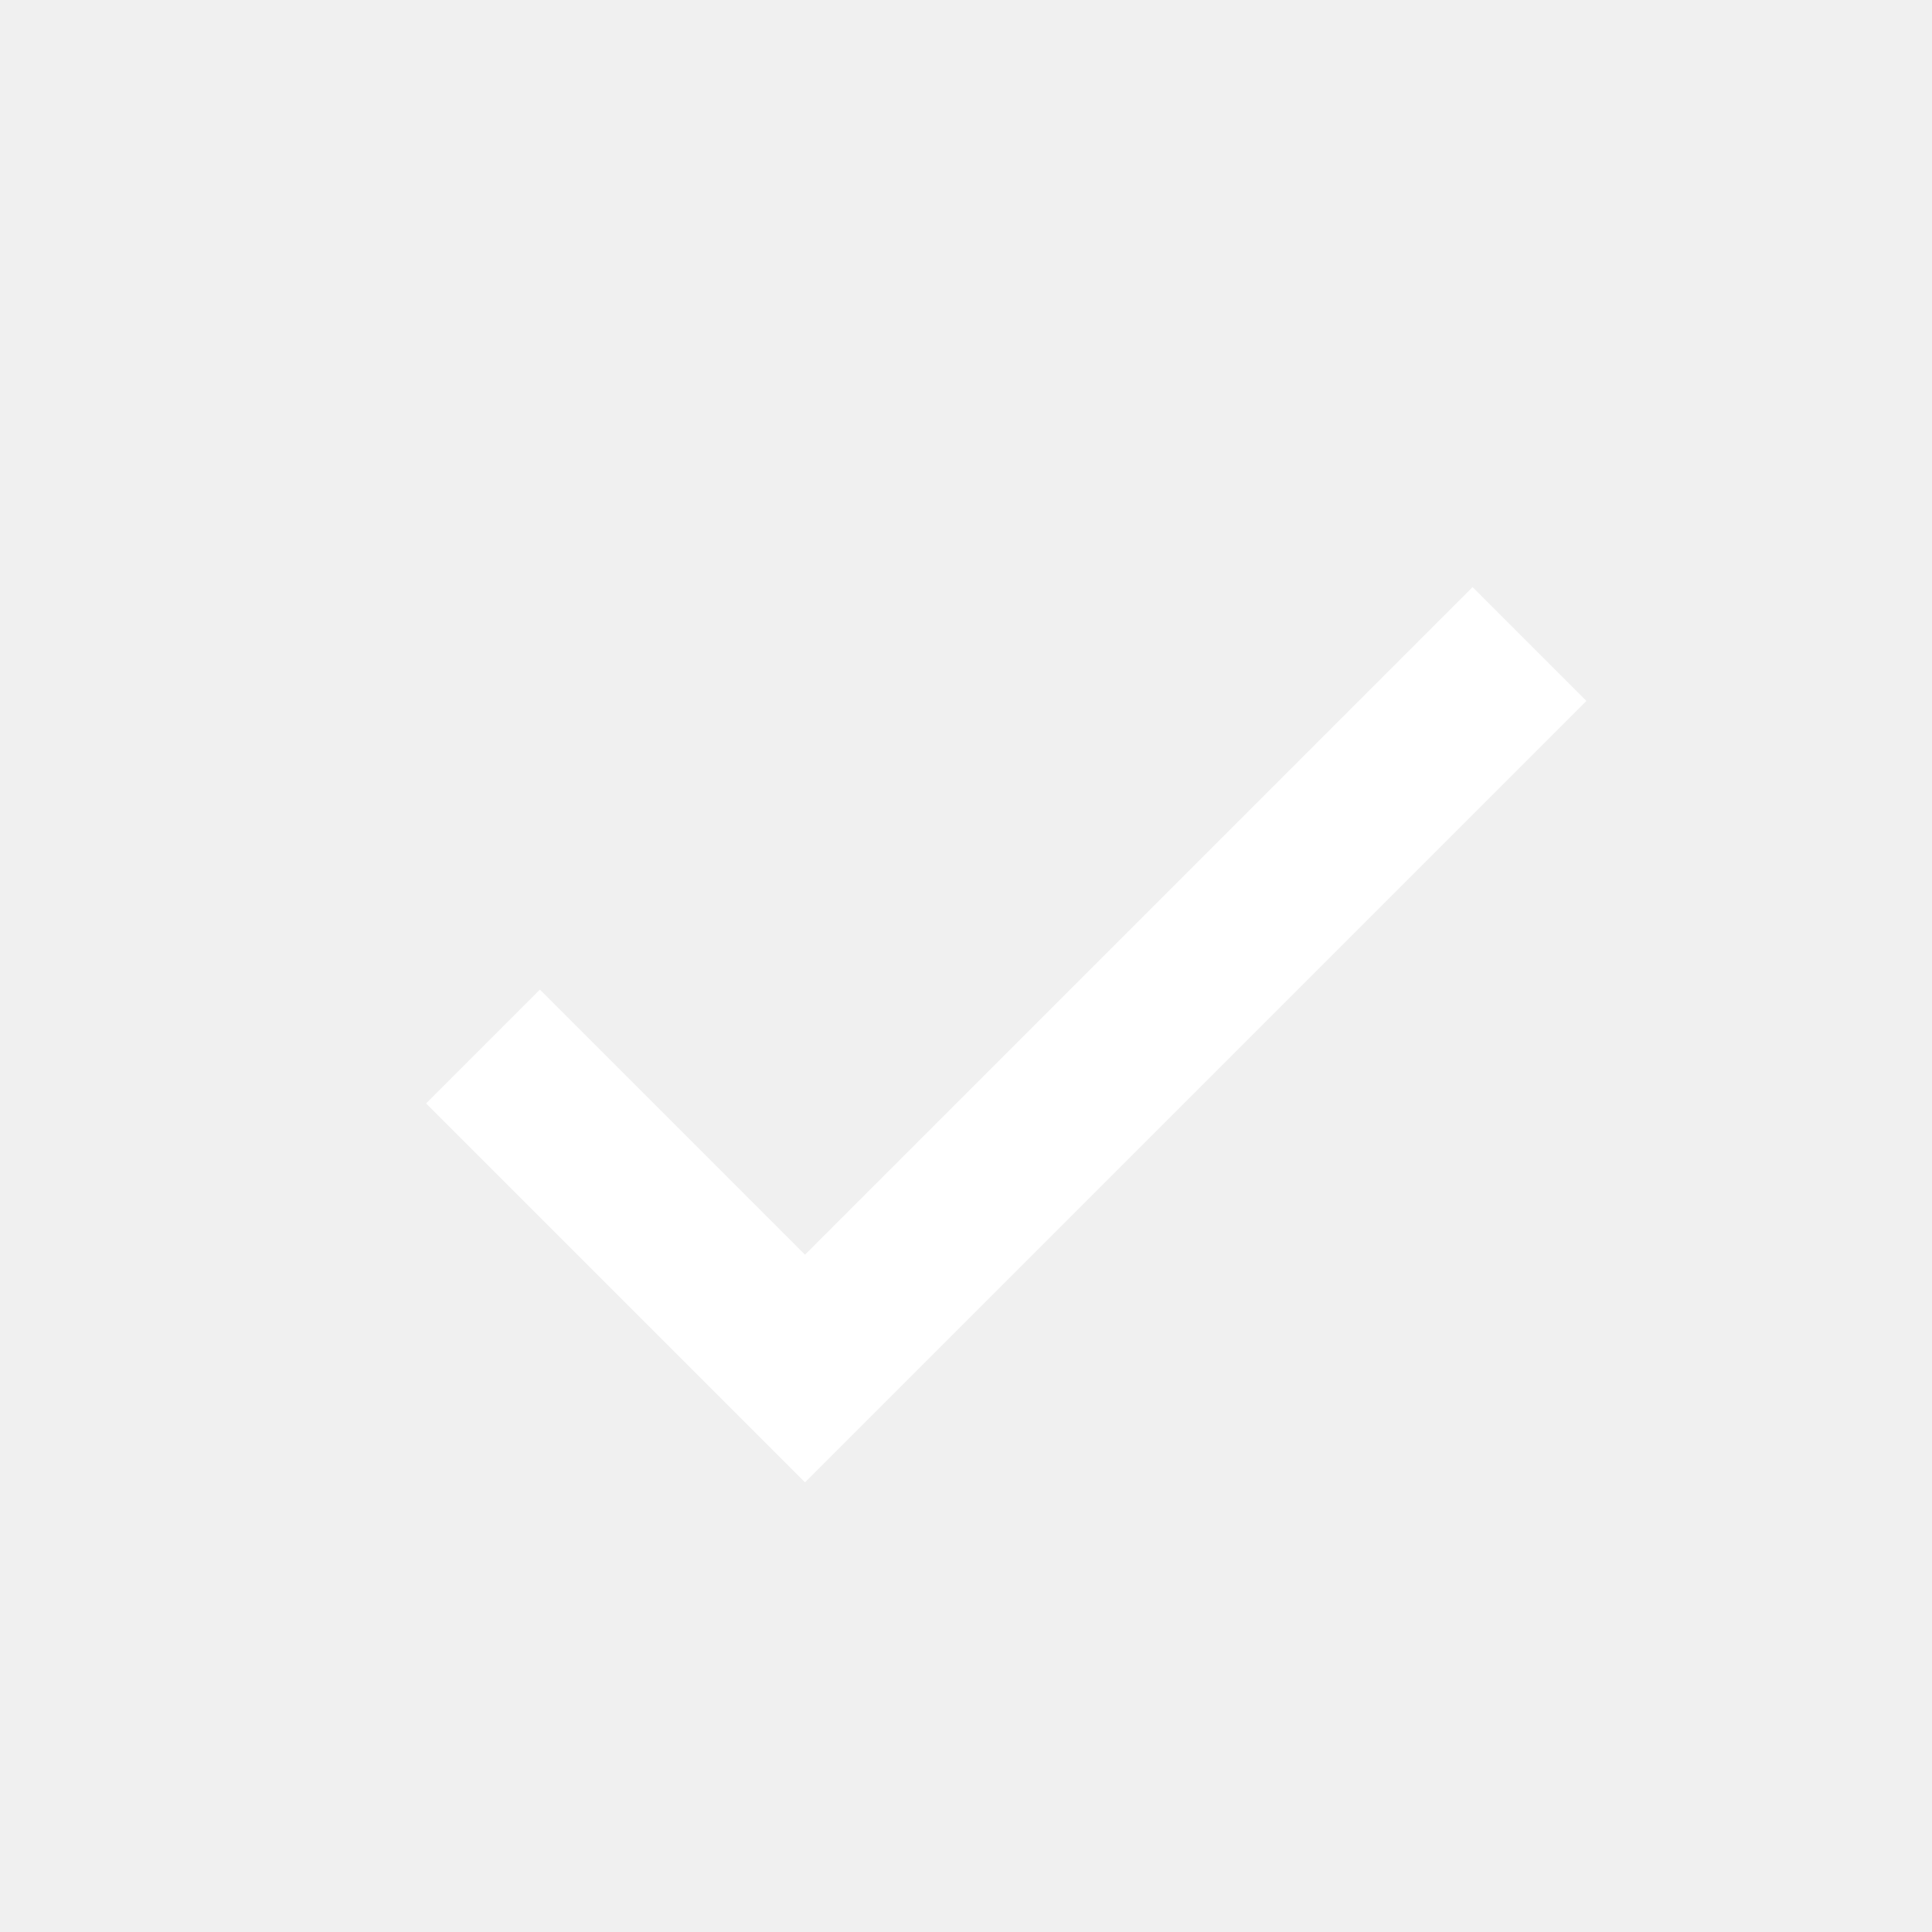
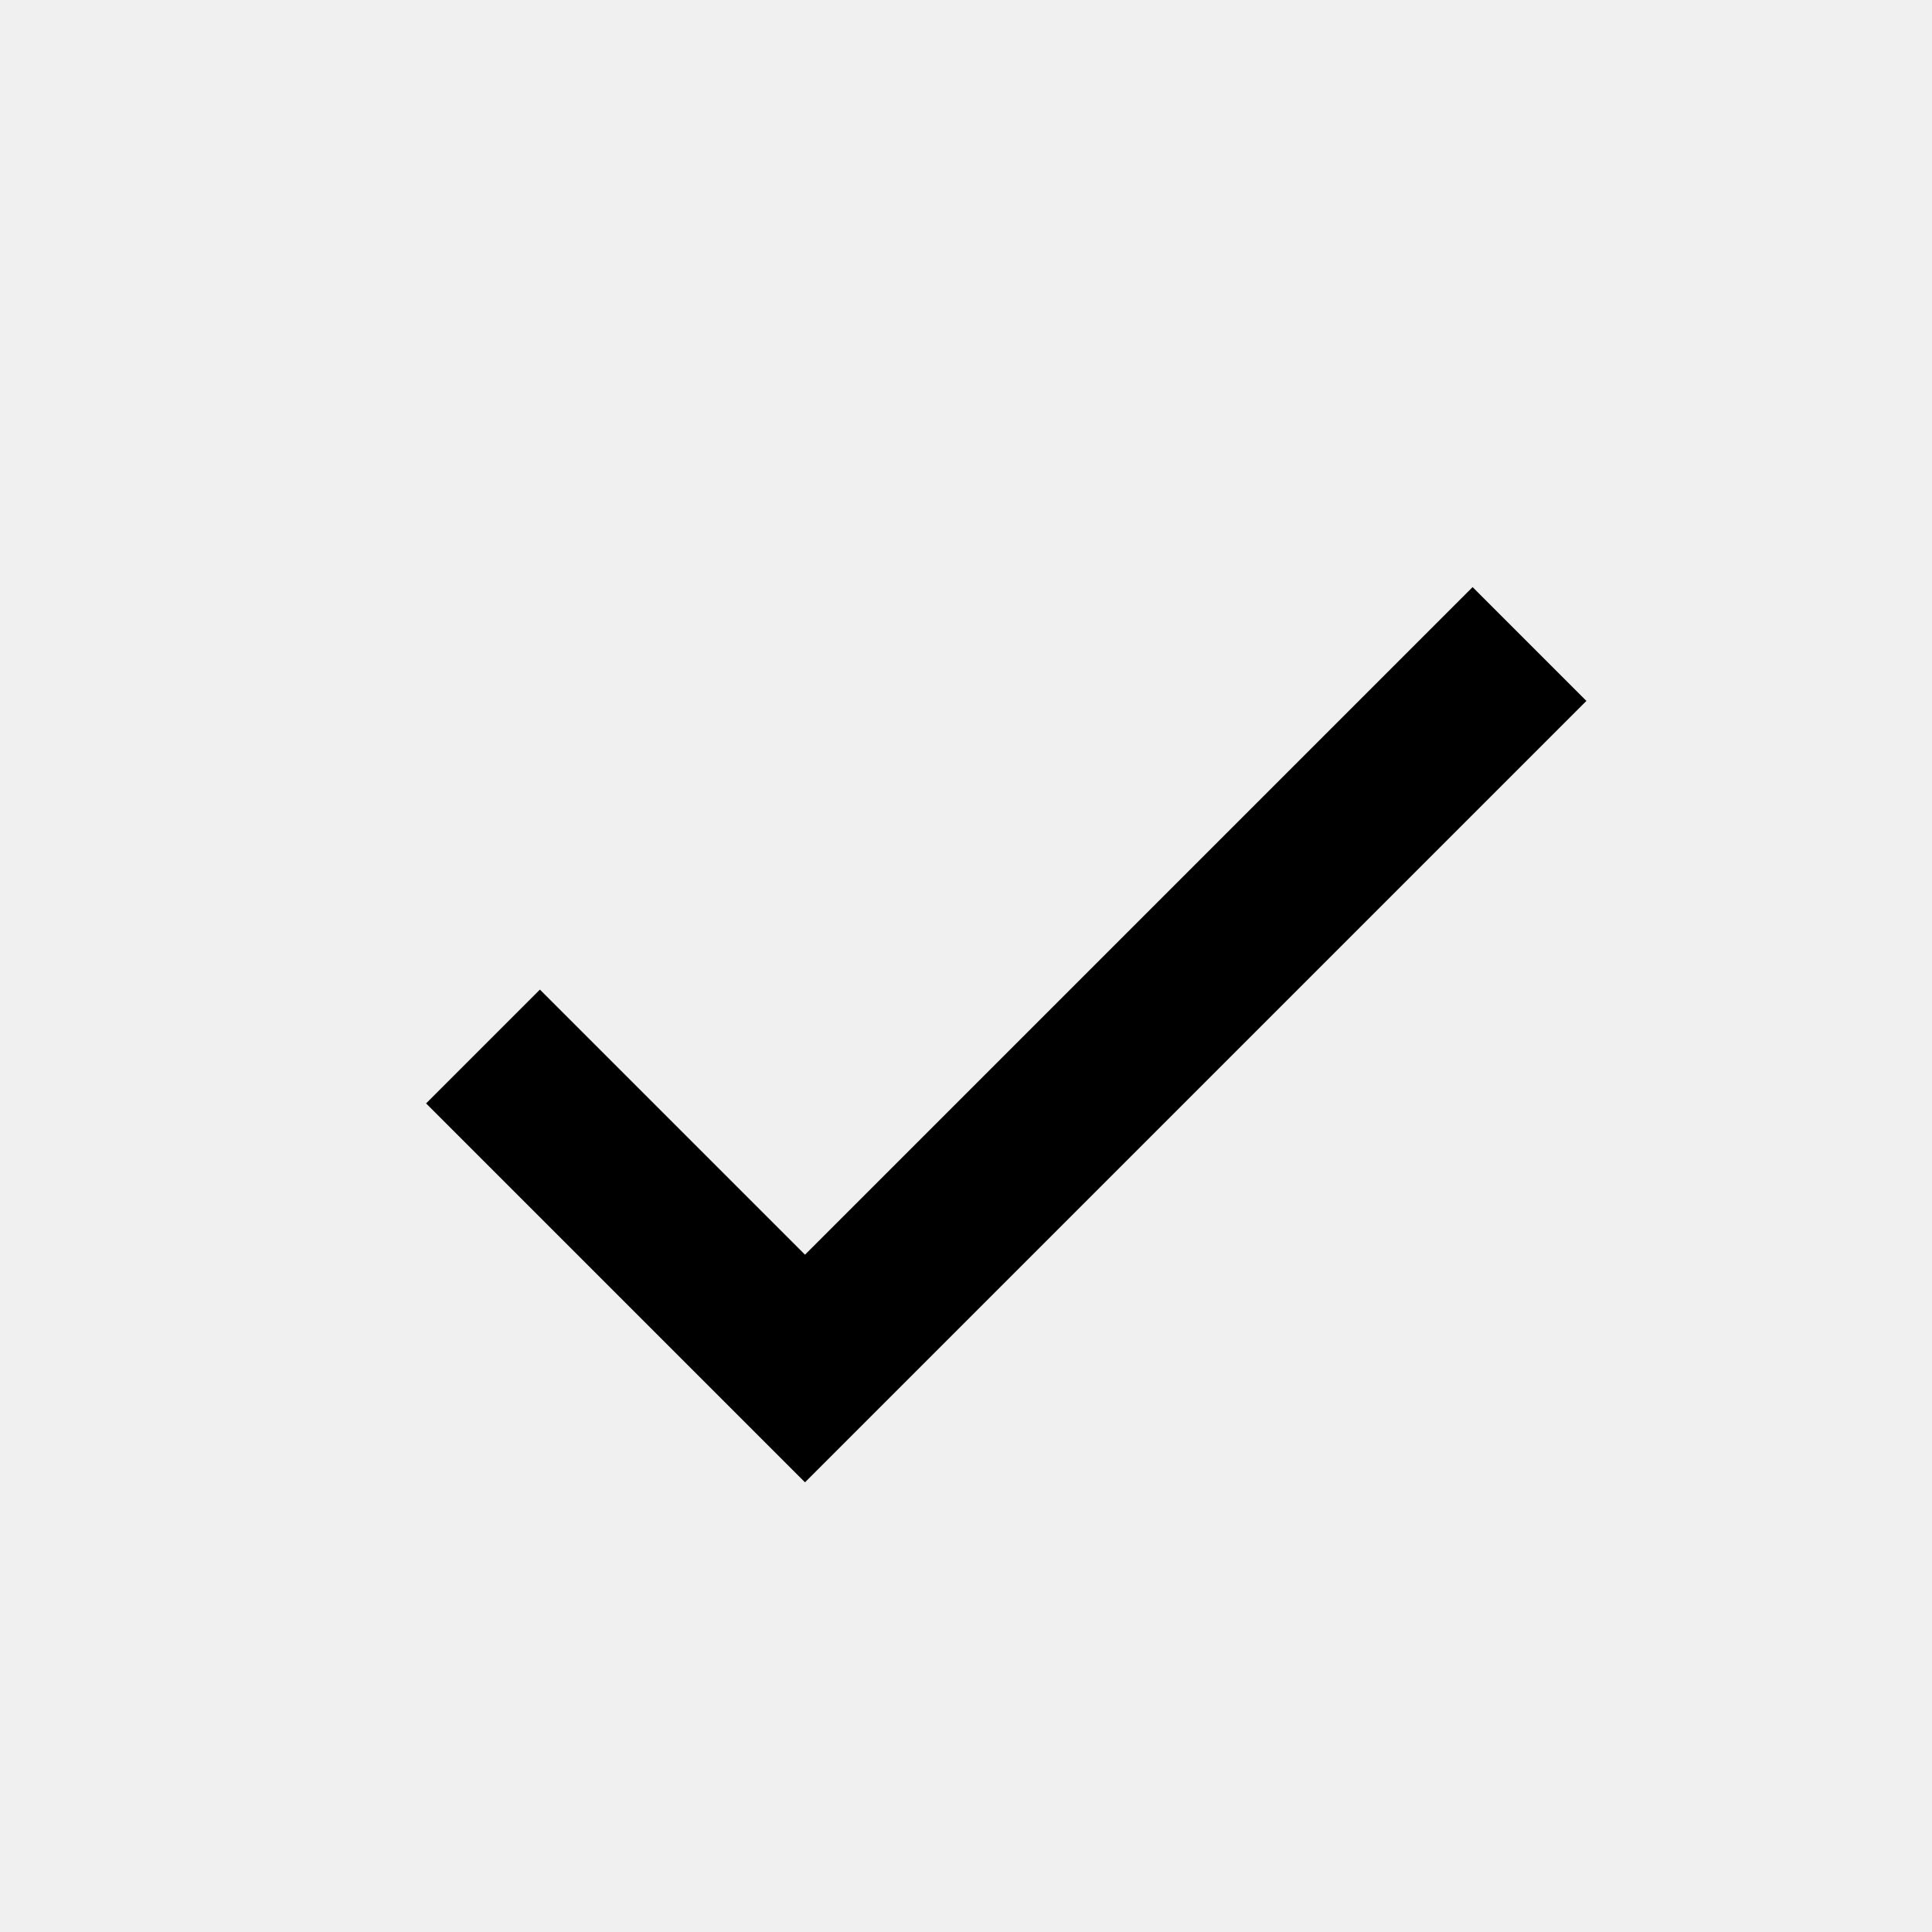
- <svg xmlns="http://www.w3.org/2000/svg" width="24" height="24" viewBox="0 0 24 24" style="fill: #fff;transform: ;msFilter:;">
+ <svg xmlns="http://www.w3.org/2000/svg" width="24" height="24" viewBox="0 0 24 24" style="fill: #000;transform: ;msFilter:;">
  <path d="m10 15.586-3.293-3.293-1.414 1.414L10 18.414l9.707-9.707-1.414-1.414z" />
</svg>
